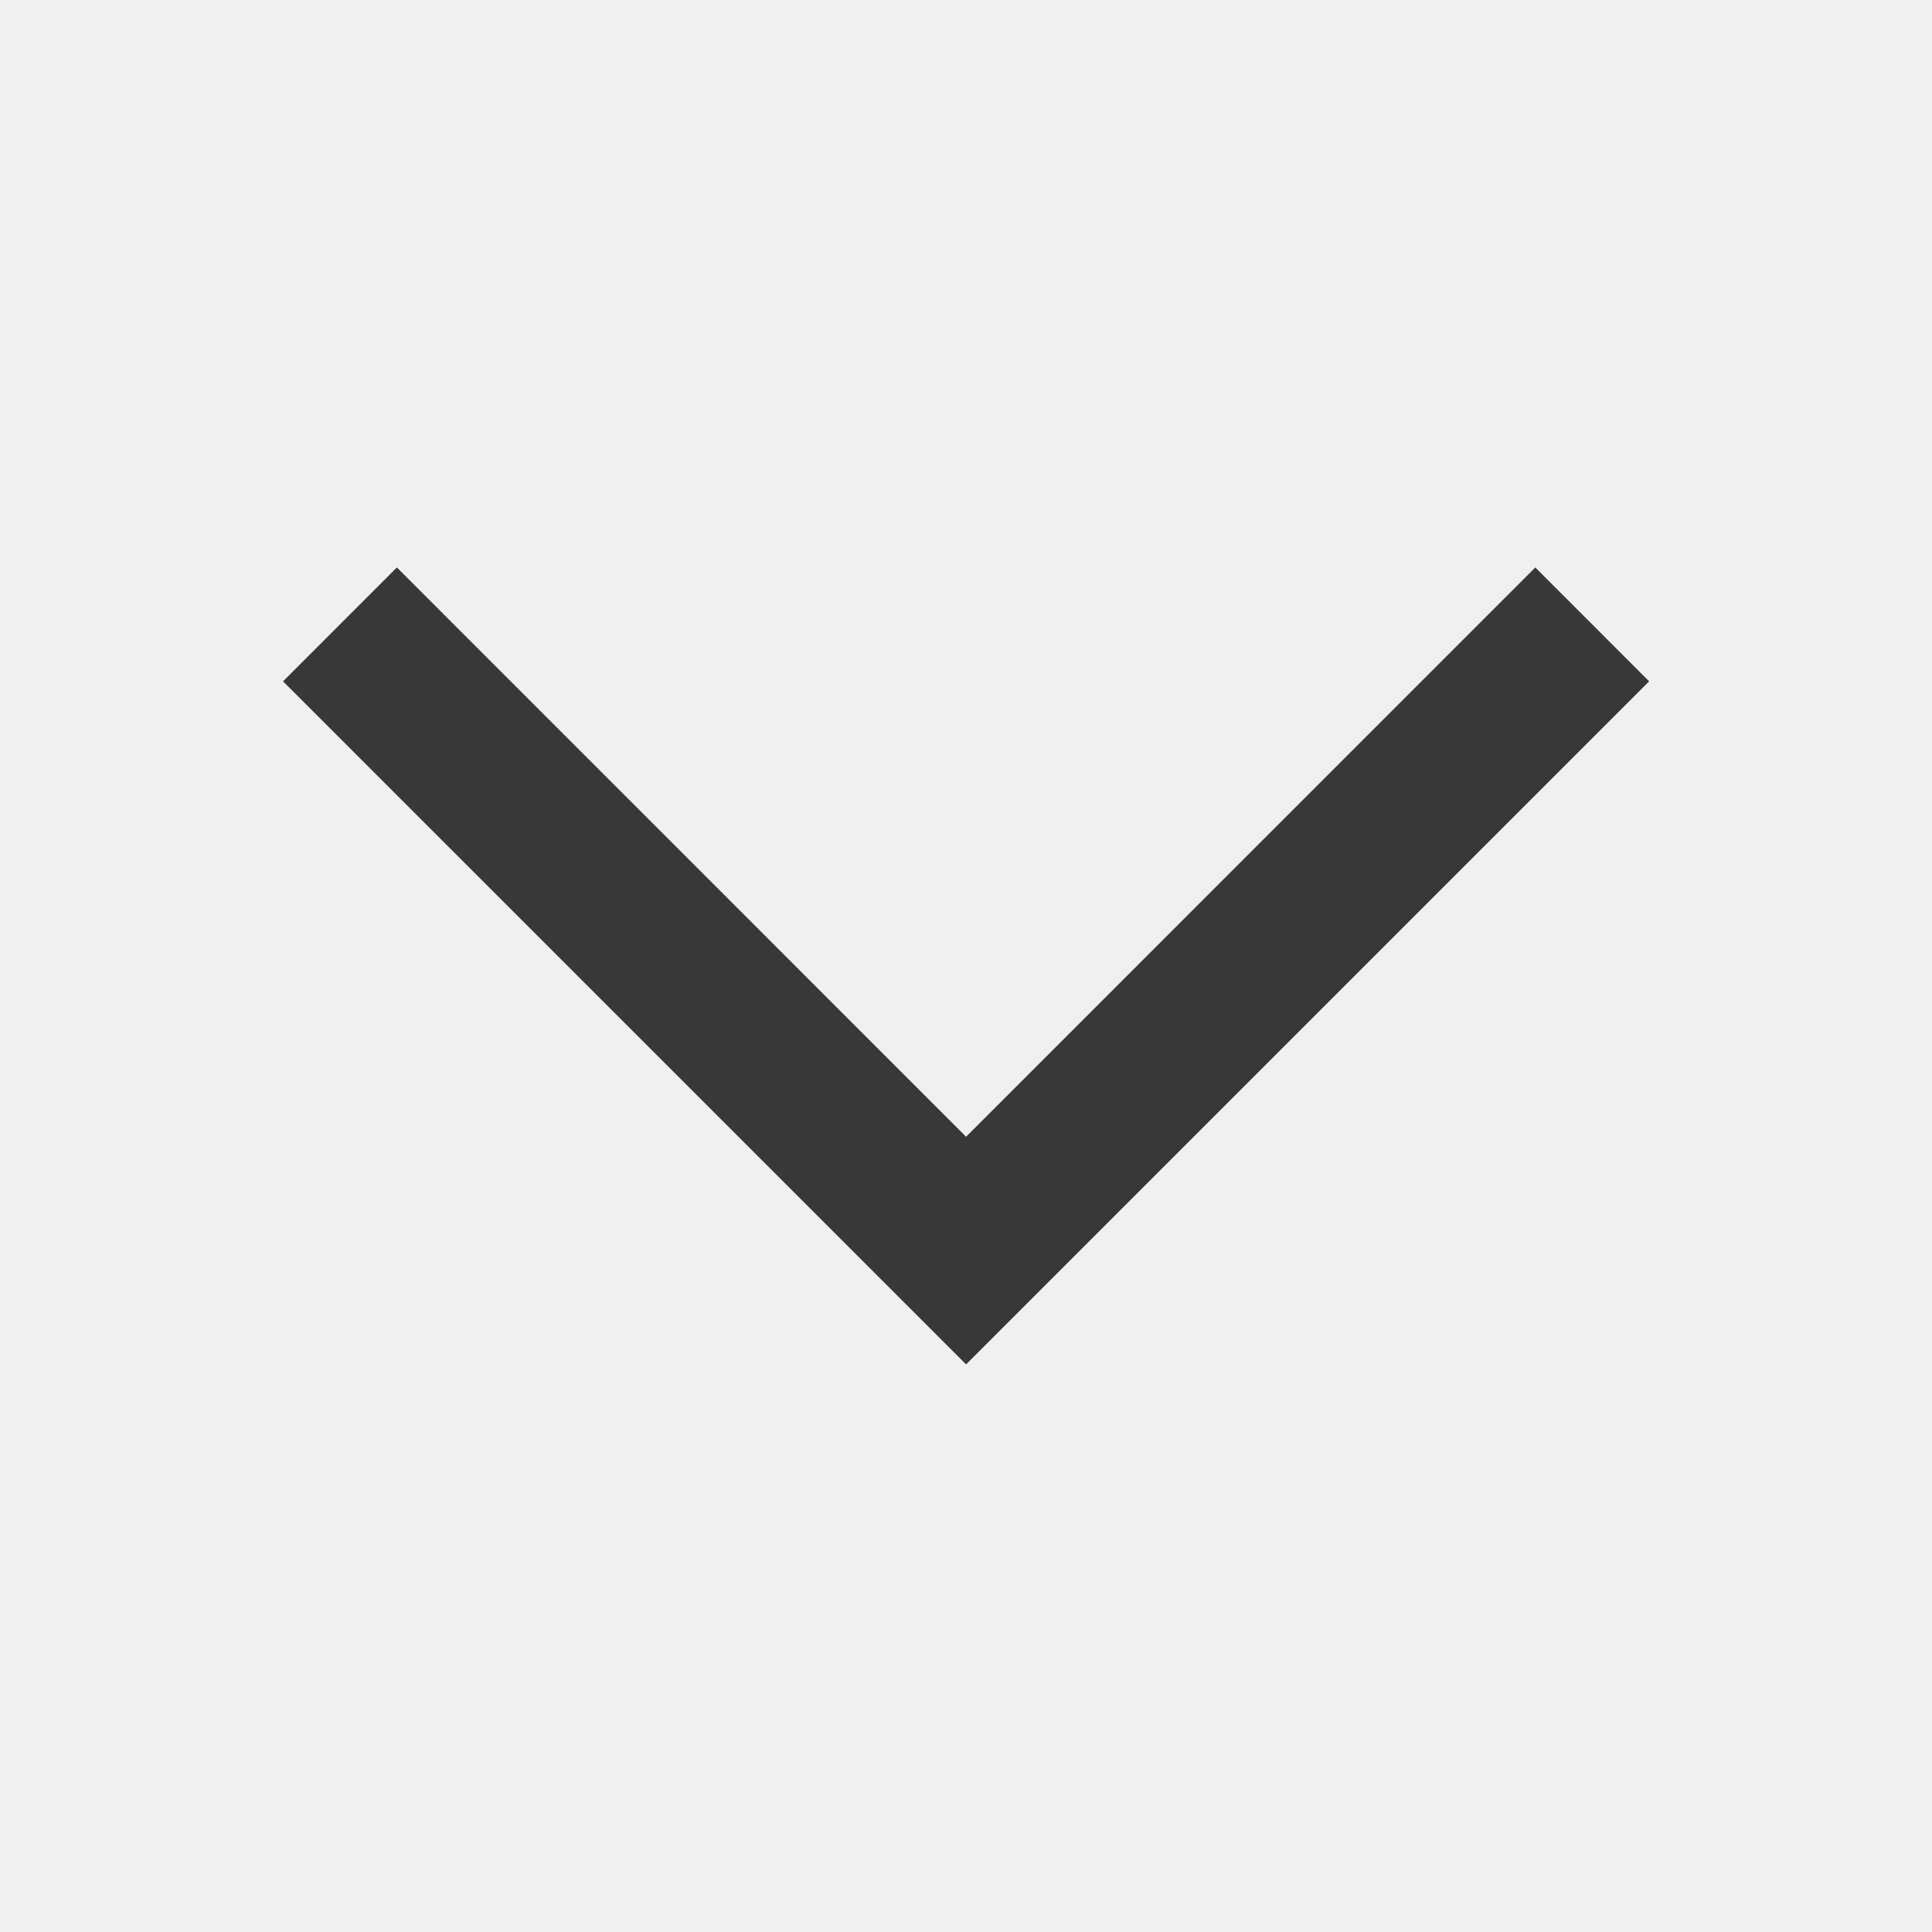
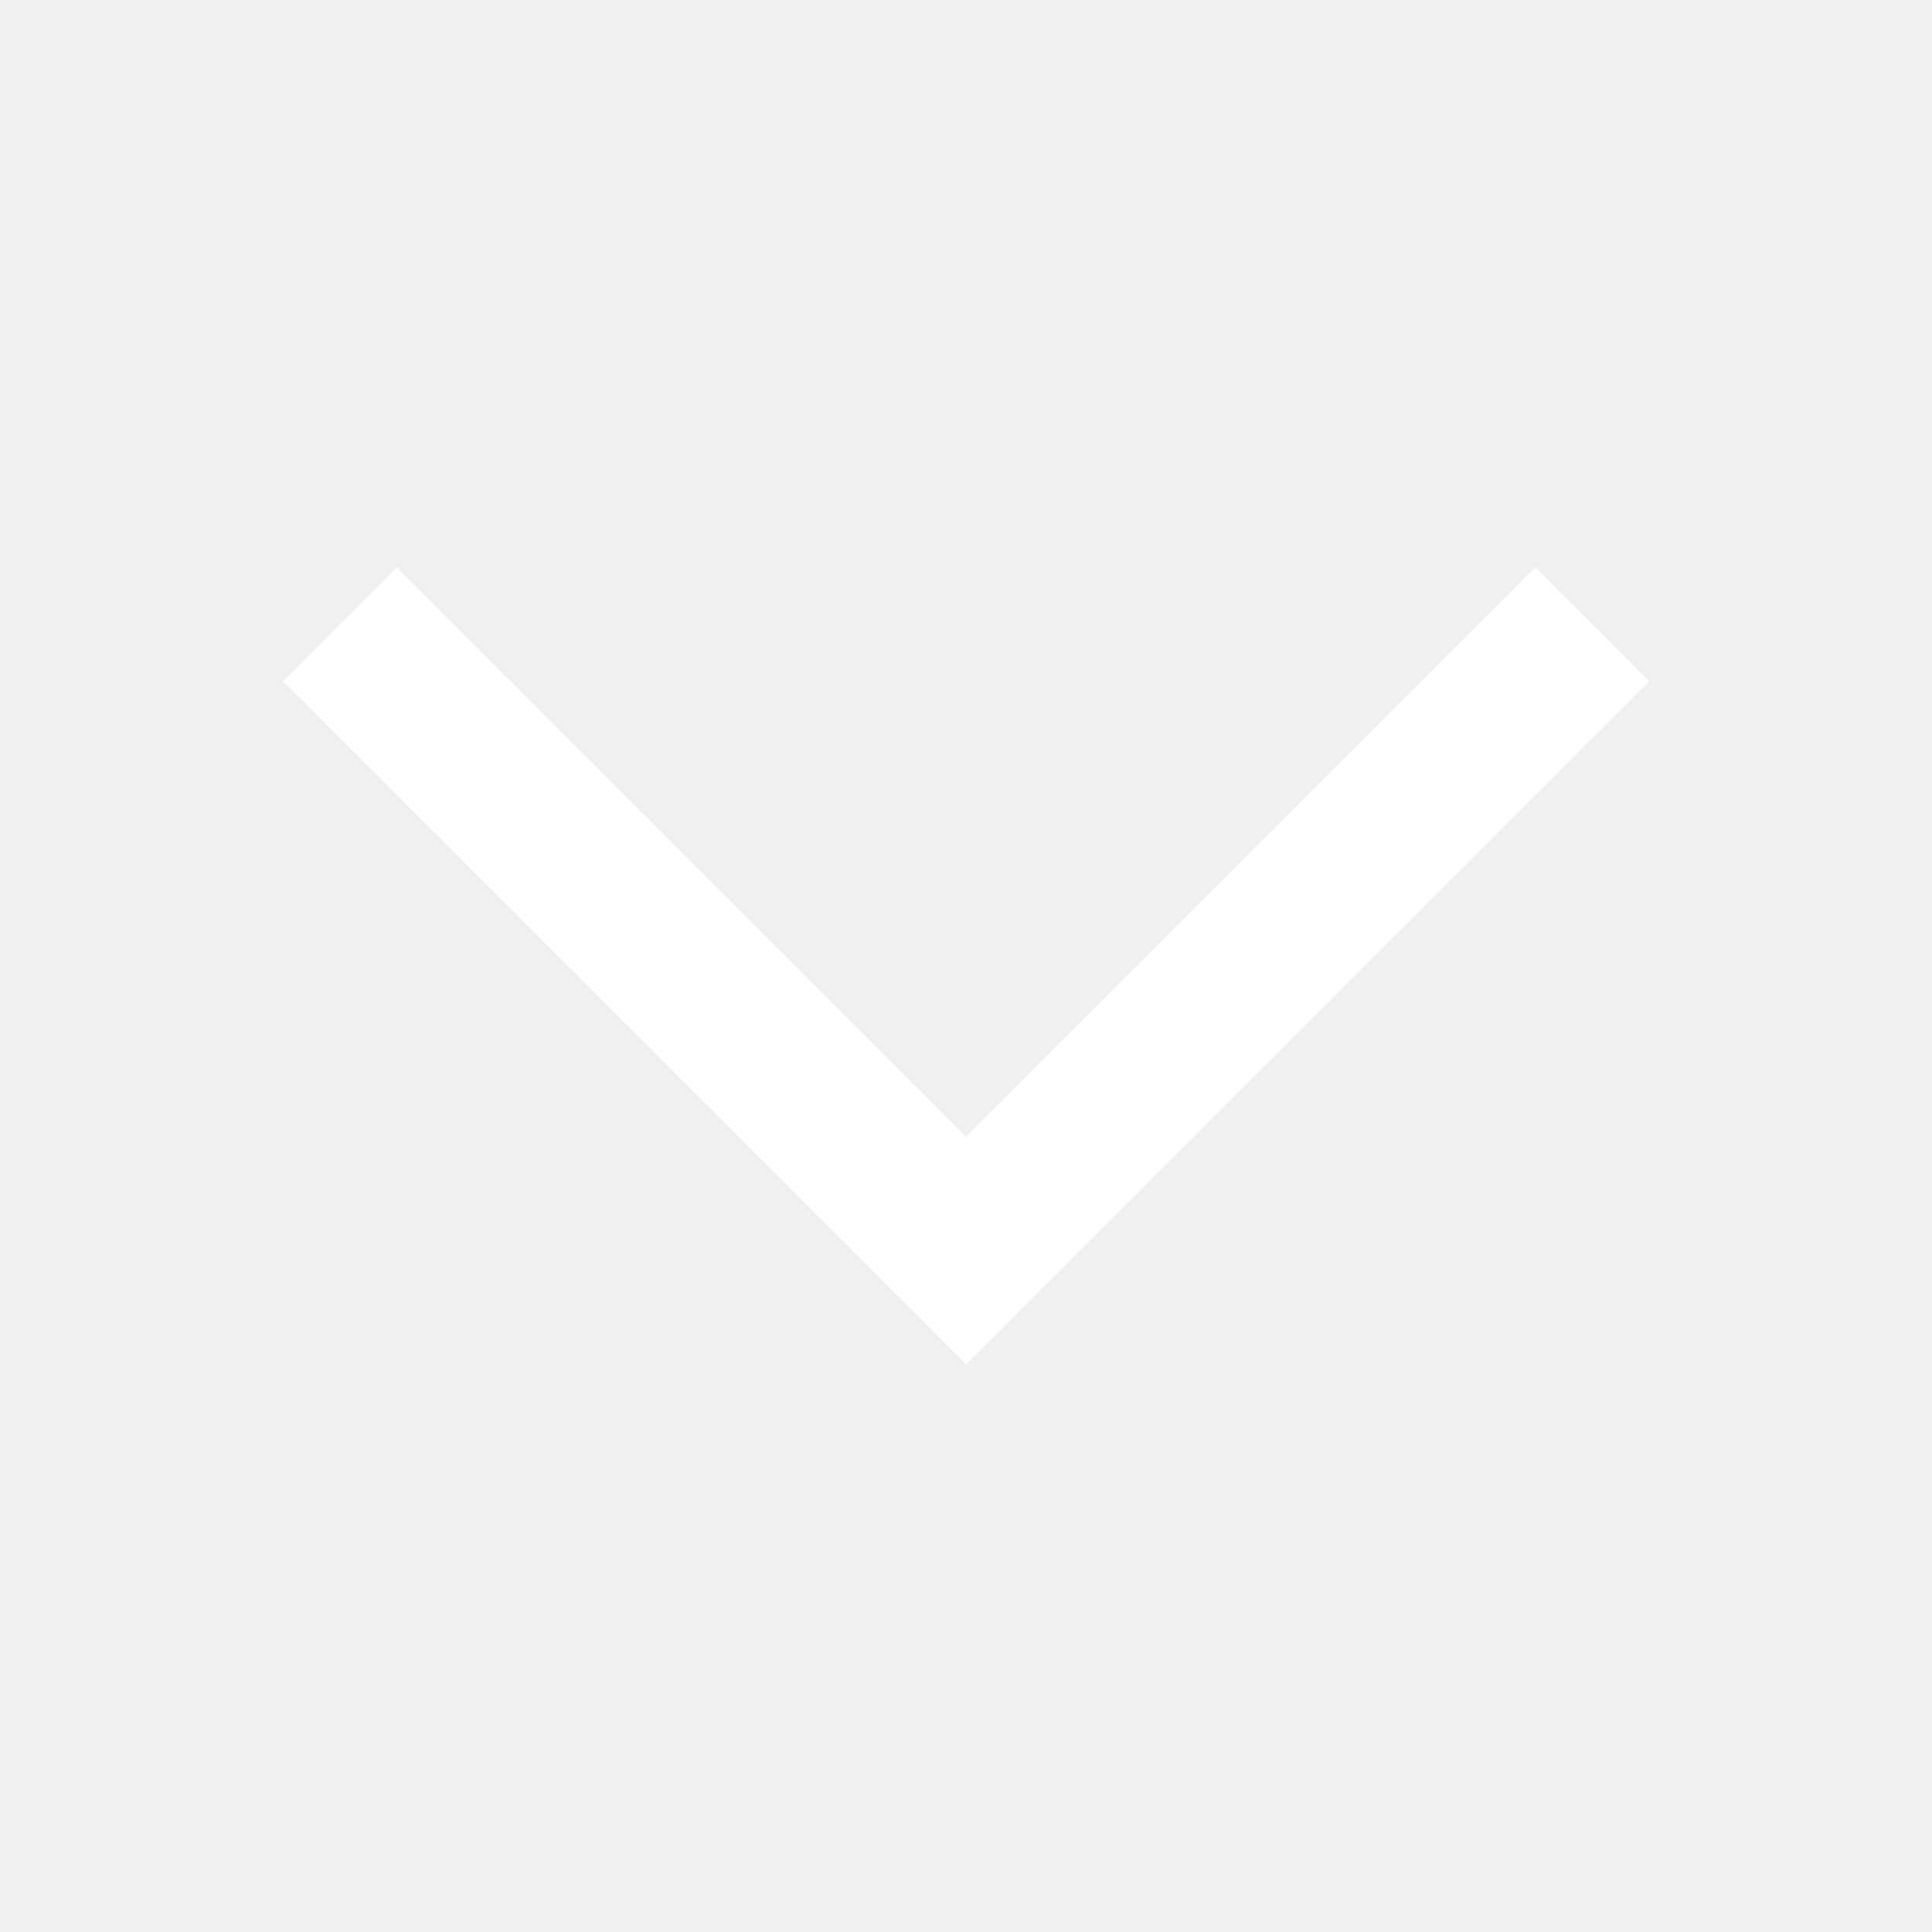
<svg xmlns="http://www.w3.org/2000/svg" width="24" height="24" viewBox="0 0 24 24" fill="none">
-   <path d="M3.516 8.464L12.001 16.949L20.486 8.464L19.072 7.049L12.001 14.121L4.93 7.049L3.516 8.464Z" fill="#383838" />
+   <path d="M3.516 8.464L12.001 16.949L20.486 8.464L19.072 7.049L12.001 14.121L4.93 7.049L3.516 8.464Z" fill="#fff" />
</svg>
